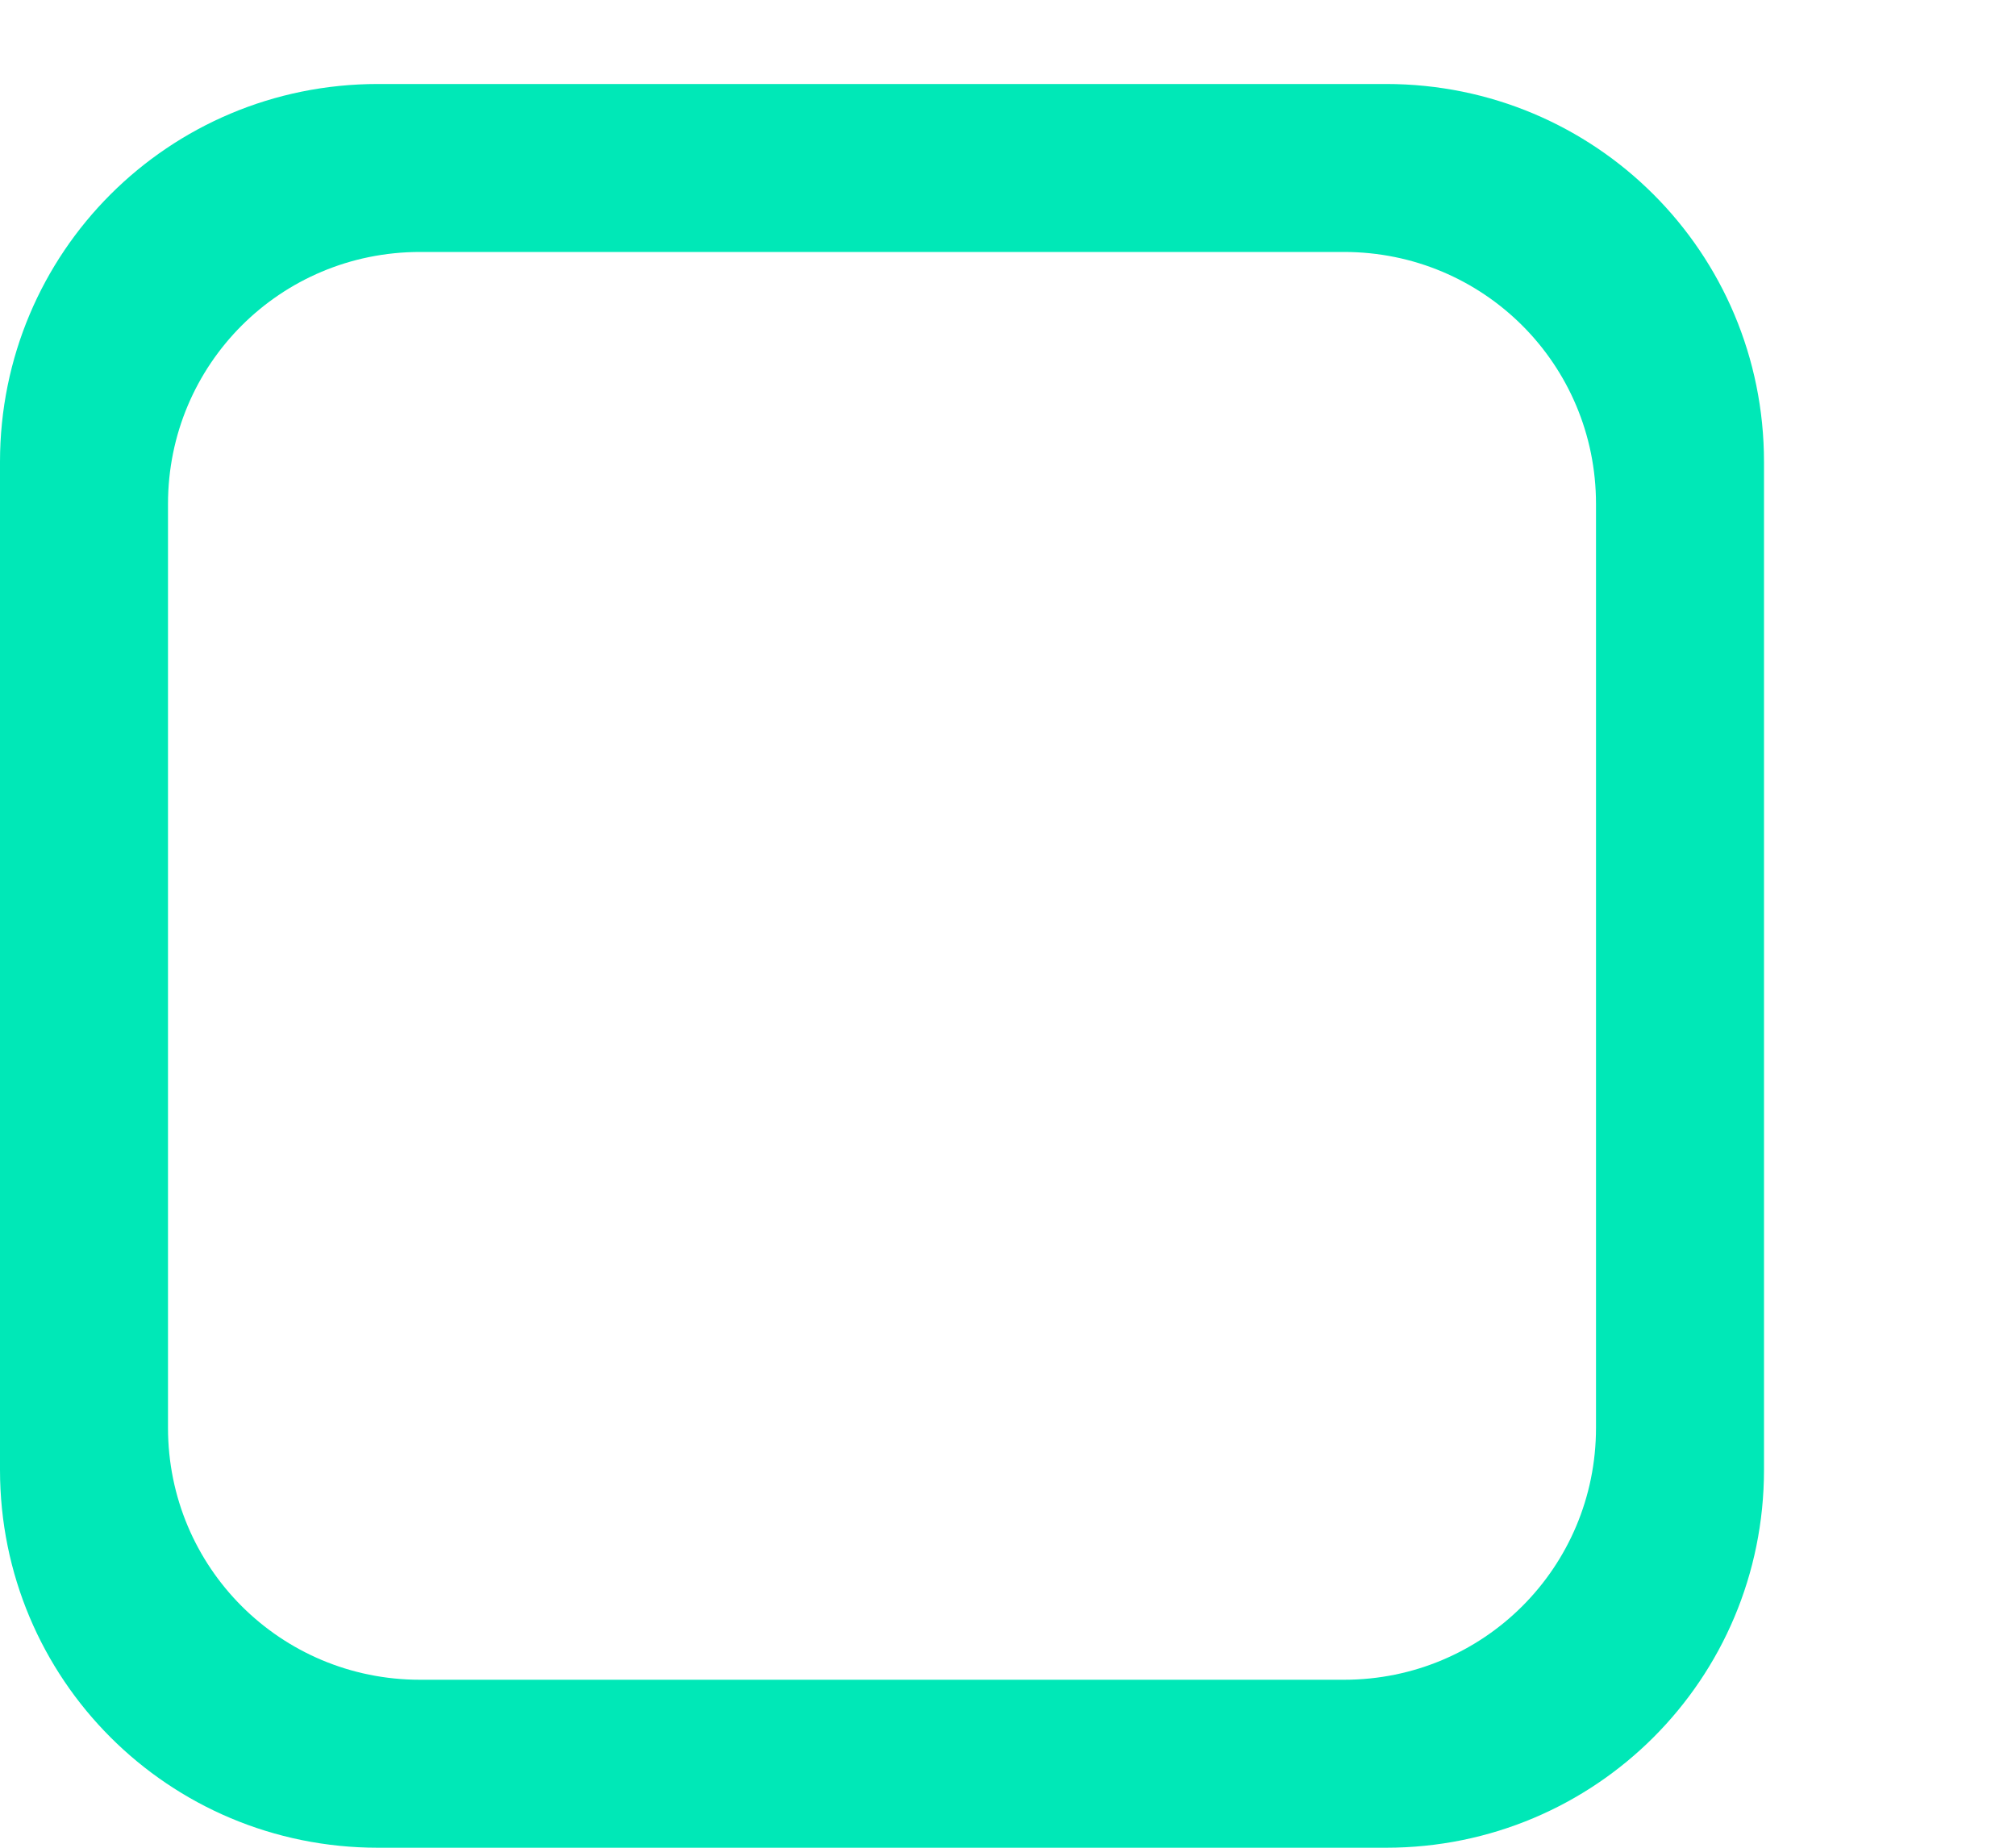
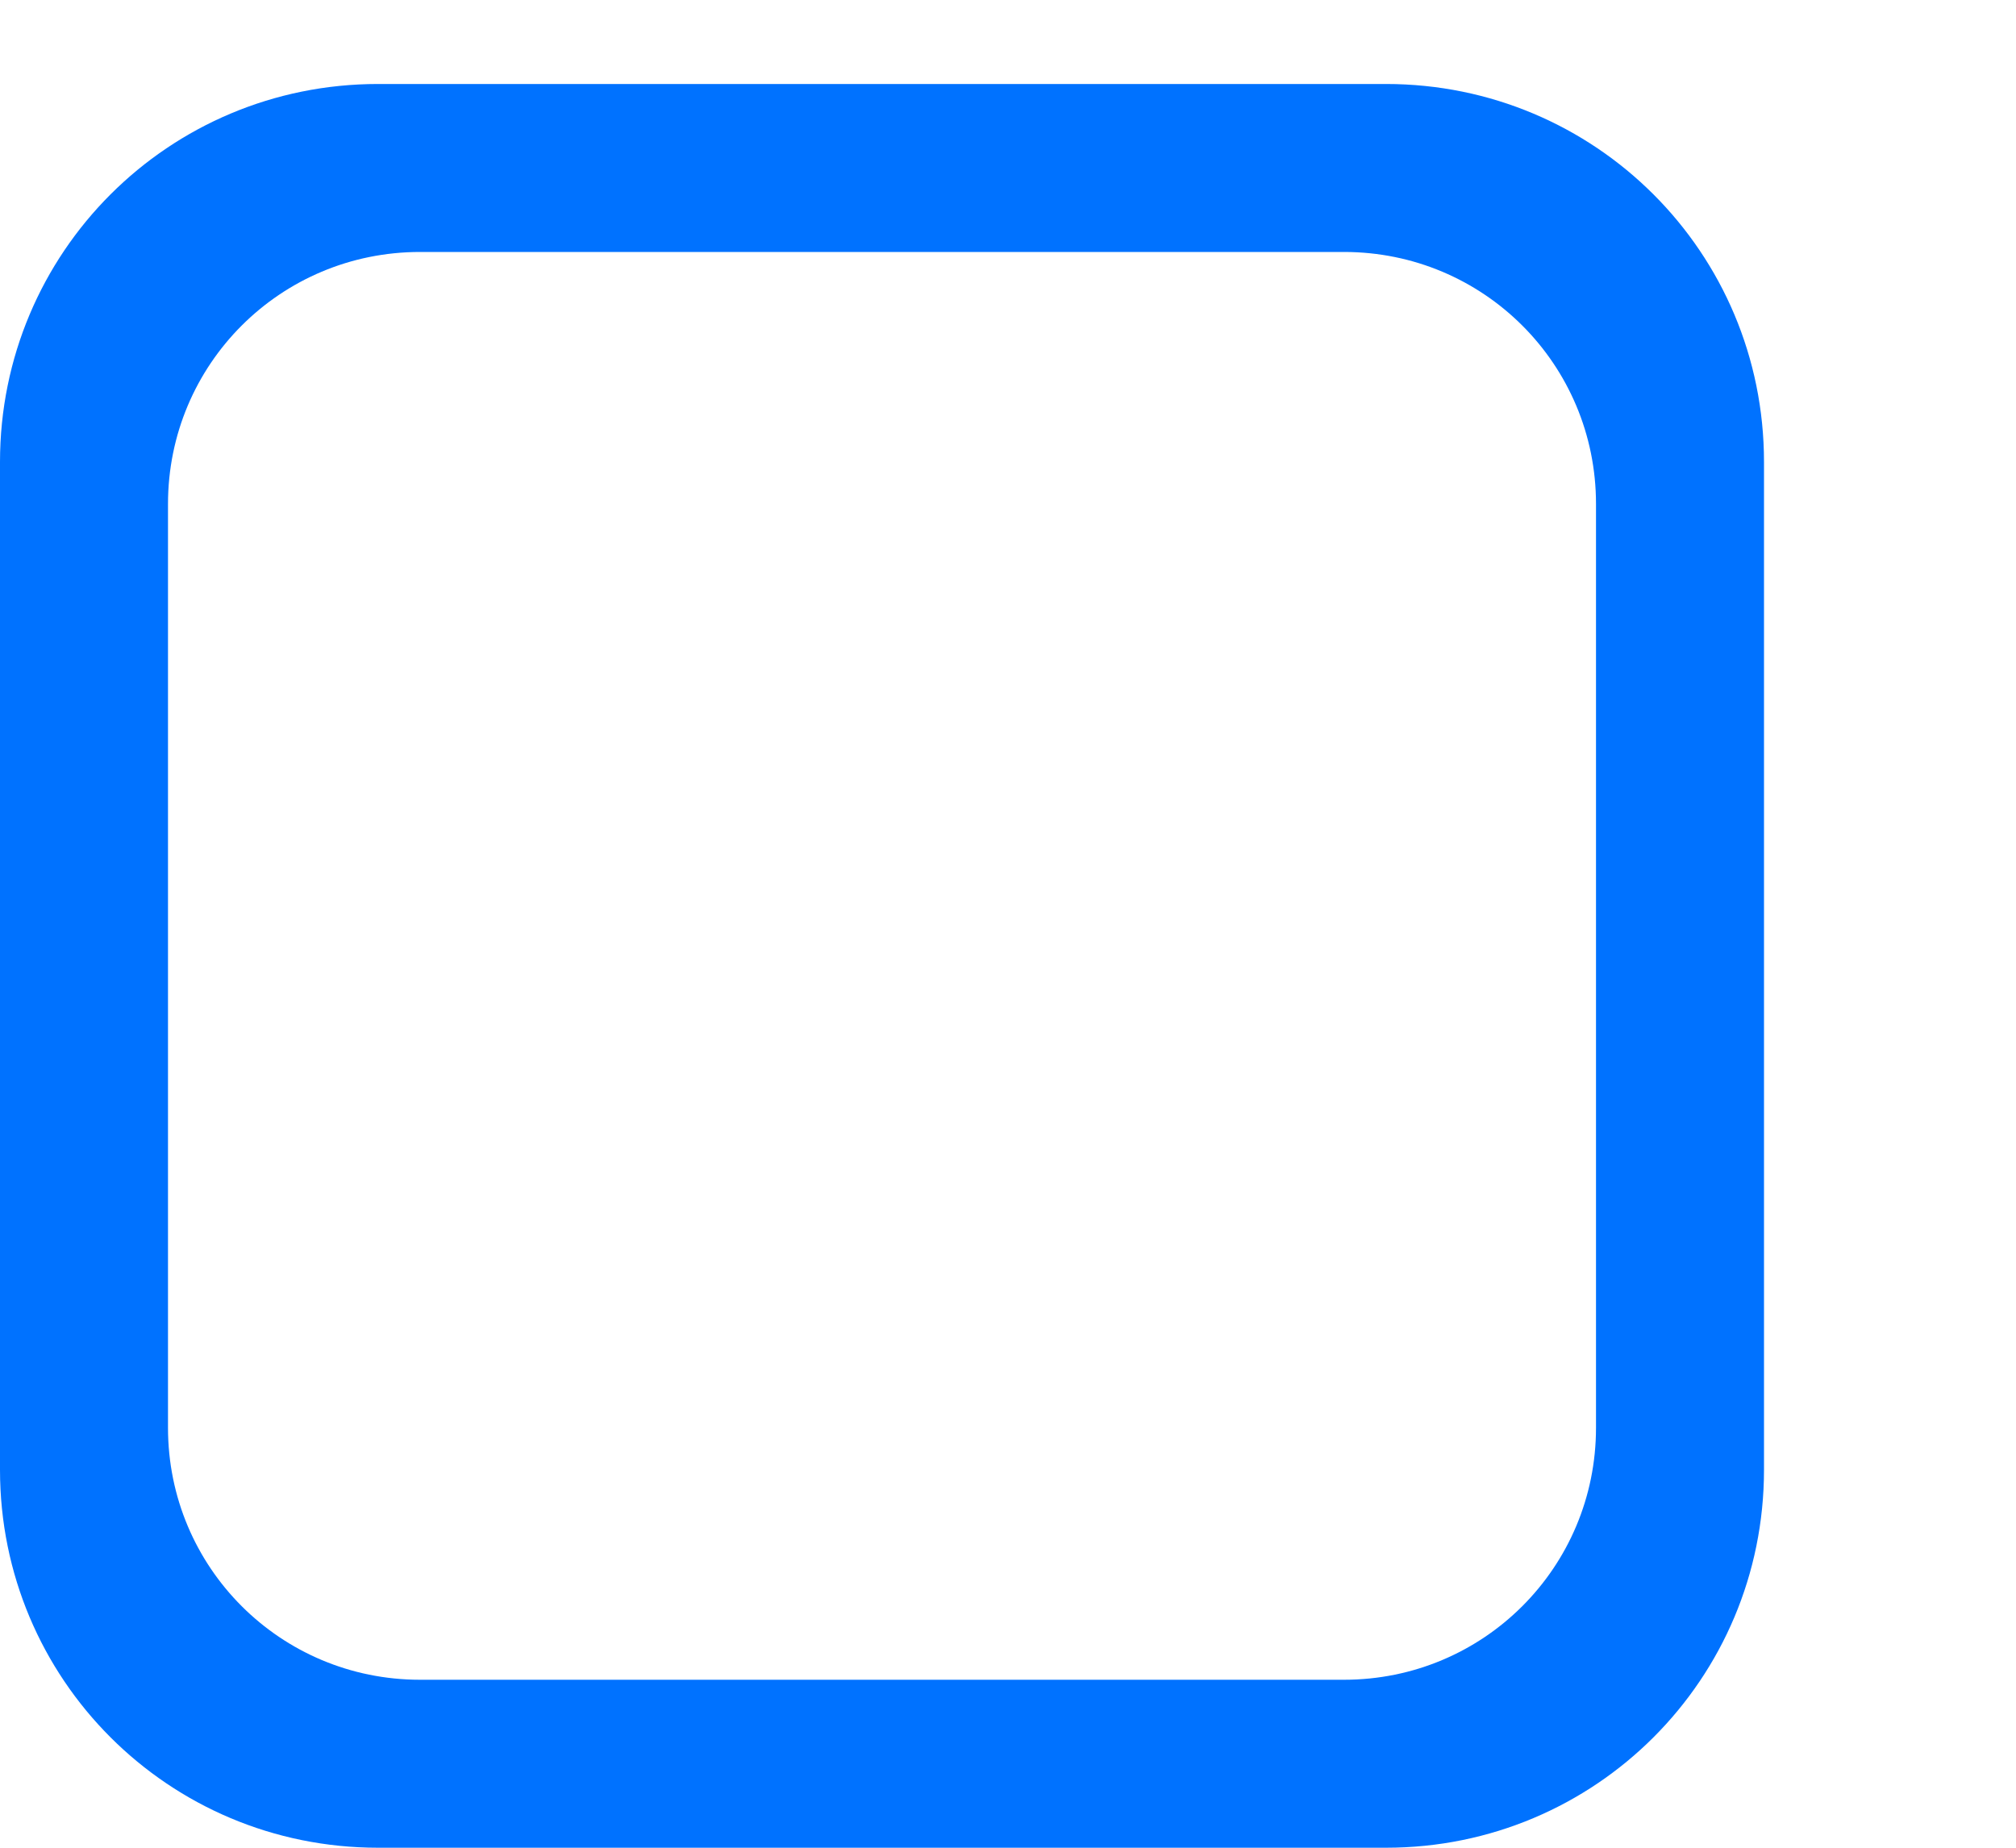
<svg xmlns="http://www.w3.org/2000/svg" xmlns:xlink="http://www.w3.org/1999/xlink" width="24" height="22" id="svg3199" version="1.1">
  <defs id="defs3201">
    <linearGradient id="linearGradient15404">
      <stop id="stop15406" offset="0" style="stop-color:#515151;stop-opacity:1" />
      <stop id="stop15408" offset="1" style="stop-color:#292929;stop-opacity:1" />
    </linearGradient>
    <linearGradient xlink:href="#linearGradient5872-5-1" id="linearGradient5891-0-4" gradientUnits="userSpaceOnUse" x1="205.841" y1="246.709" x2="206.748" y2="231.241" />
    <linearGradient id="linearGradient5872-5-1">
      <stop style="stop-color:#0b2e52;stop-opacity:1" offset="0" id="stop5874-4-4" />
      <stop style="stop-color:#1862af;stop-opacity:1" offset="1" id="stop5876-0-5" />
    </linearGradient>
    <linearGradient y2="-388.73" x2="-93.031" y1="-396.347" x1="-93.031" gradientTransform="matrix(1.591837,0,0,0.8571429,-256.5612,59.68542)" gradientUnits="userSpaceOnUse" id="linearGradient14219" xlink:href="#linearGradient15404" />
    <linearGradient id="linearGradient10013-4-63-6">
      <stop style="stop-color:#333333;stop-opacity:1;" offset="0" id="stop10015-2-76-1" />
      <stop style="stop-color:#292929;stop-opacity:1" offset="1" id="stop10017-46-15-8" />
    </linearGradient>
    <linearGradient id="linearGradient10597-5">
      <stop style="stop-color:#16191a;stop-opacity:1;" offset="0" id="stop10599-2" />
      <stop style="stop-color:#2b3133;stop-opacity:1" offset="1" id="stop10601-5" />
    </linearGradient>
    <linearGradient y2="-322.164" x2="921.225" y1="-330.051" x1="921.328" gradientTransform="matrix(1.591837,0,0,0.8571429,-1456.546,275.4519)" gradientUnits="userSpaceOnUse" id="linearGradient15374" xlink:href="#linearGradient10013-4-63-6" />
    <linearGradient gradientTransform="translate(-1199.985,216.3805)" y2="-227.08" x2="1203.918" y1="-217.567" x1="1203.918" gradientUnits="userSpaceOnUse" id="linearGradient15376" xlink:href="#linearGradient10597-5" />
    <linearGradient id="linearGradient5581-5-2-4-6-8-7-35-8">
      <stop id="stop5583-0-92-8-0-7-6-5-1" offset="0" style="stop-color:#454c4c;stop-opacity:1;" />
      <stop style="stop-color:#393f3f;stop-opacity:1;" offset="0.4" id="stop5585-4-7-2-7-9-9-92-0" />
      <stop id="stop5587-6-7-2-0-3-1-21-5" offset="1" style="stop-color:#2d3232;stop-opacity:1;" />
    </linearGradient>
  </defs>
  <g id="layer1" transform="translate(-342.5,-521.3622)">
-     <rect style="color:#000000;fill:none;stroke:none;stroke-width:2;marker:none;visibility:visible;display:inline;overflow:visible;enable-background:accumulate" id="rect17347" width="21.944" height="21.944" x="342.299" y="521.584" />
-     <path style="display:inline;opacity:1;fill:#00e8b7;fill-opacity:1;stroke:none;stroke-opacity:1;enable-background:new" d="M 4.5 1 C 2.007 1 0 3.007 0 5.5 L 0 17.5 C 0 19.993 2.007 22 4.5 22 L 16.5 22 C 18.993 22 21 19.993 21 17.5 L 21 5.5 C 21 3.007 18.993 1 16.5 1 L 4.5 1 z M 5 3 L 16 3 C 17.662 3 19 4.338 19 6 L 19 17 C 19 18.662 17.662 20 16 20 L 5 20 C 3.338 20 2 18.662 2 17 L 2 6 C 2 4.338 3.338 3 5 3 z " transform="translate(342.5,521.3622)" id="path4731" />
+     <rect style="color:#000000;display:inline;overflow:visible;visibility:visible;fill:none;stroke:none;stroke-width:2;marker:none;enable-background:accumulate" id="rect17347" width="21.944" height="21.944" x="342.299" y="521.584" />
+     <path style="display:inline;opacity:1;fill:#0072ff;fill-opacity:1;stroke:none;stroke-opacity:1;enable-background:new" d="M 4.5,1 C 2.007,1 0,3.007 0,5.5 v 12 C 0,19.993 2.007,22 4.5,22 h 12 C 18.993,22 21,19.993 21,17.5 V 5.5 C 21,3.007 18.993,1 16.5,1 Z M 5,3 h 11 c 1.662,0 3,1.338 3,3 v 11 c 0,1.662 -1.338,3 -3,3 H 5 C 3.338,20 2,18.662 2,17 V 6 C 2,4.338 3.338,3 5,3 Z" transform="translate(342.5,521.3622)" id="path4731" />
  </g>
</svg>
